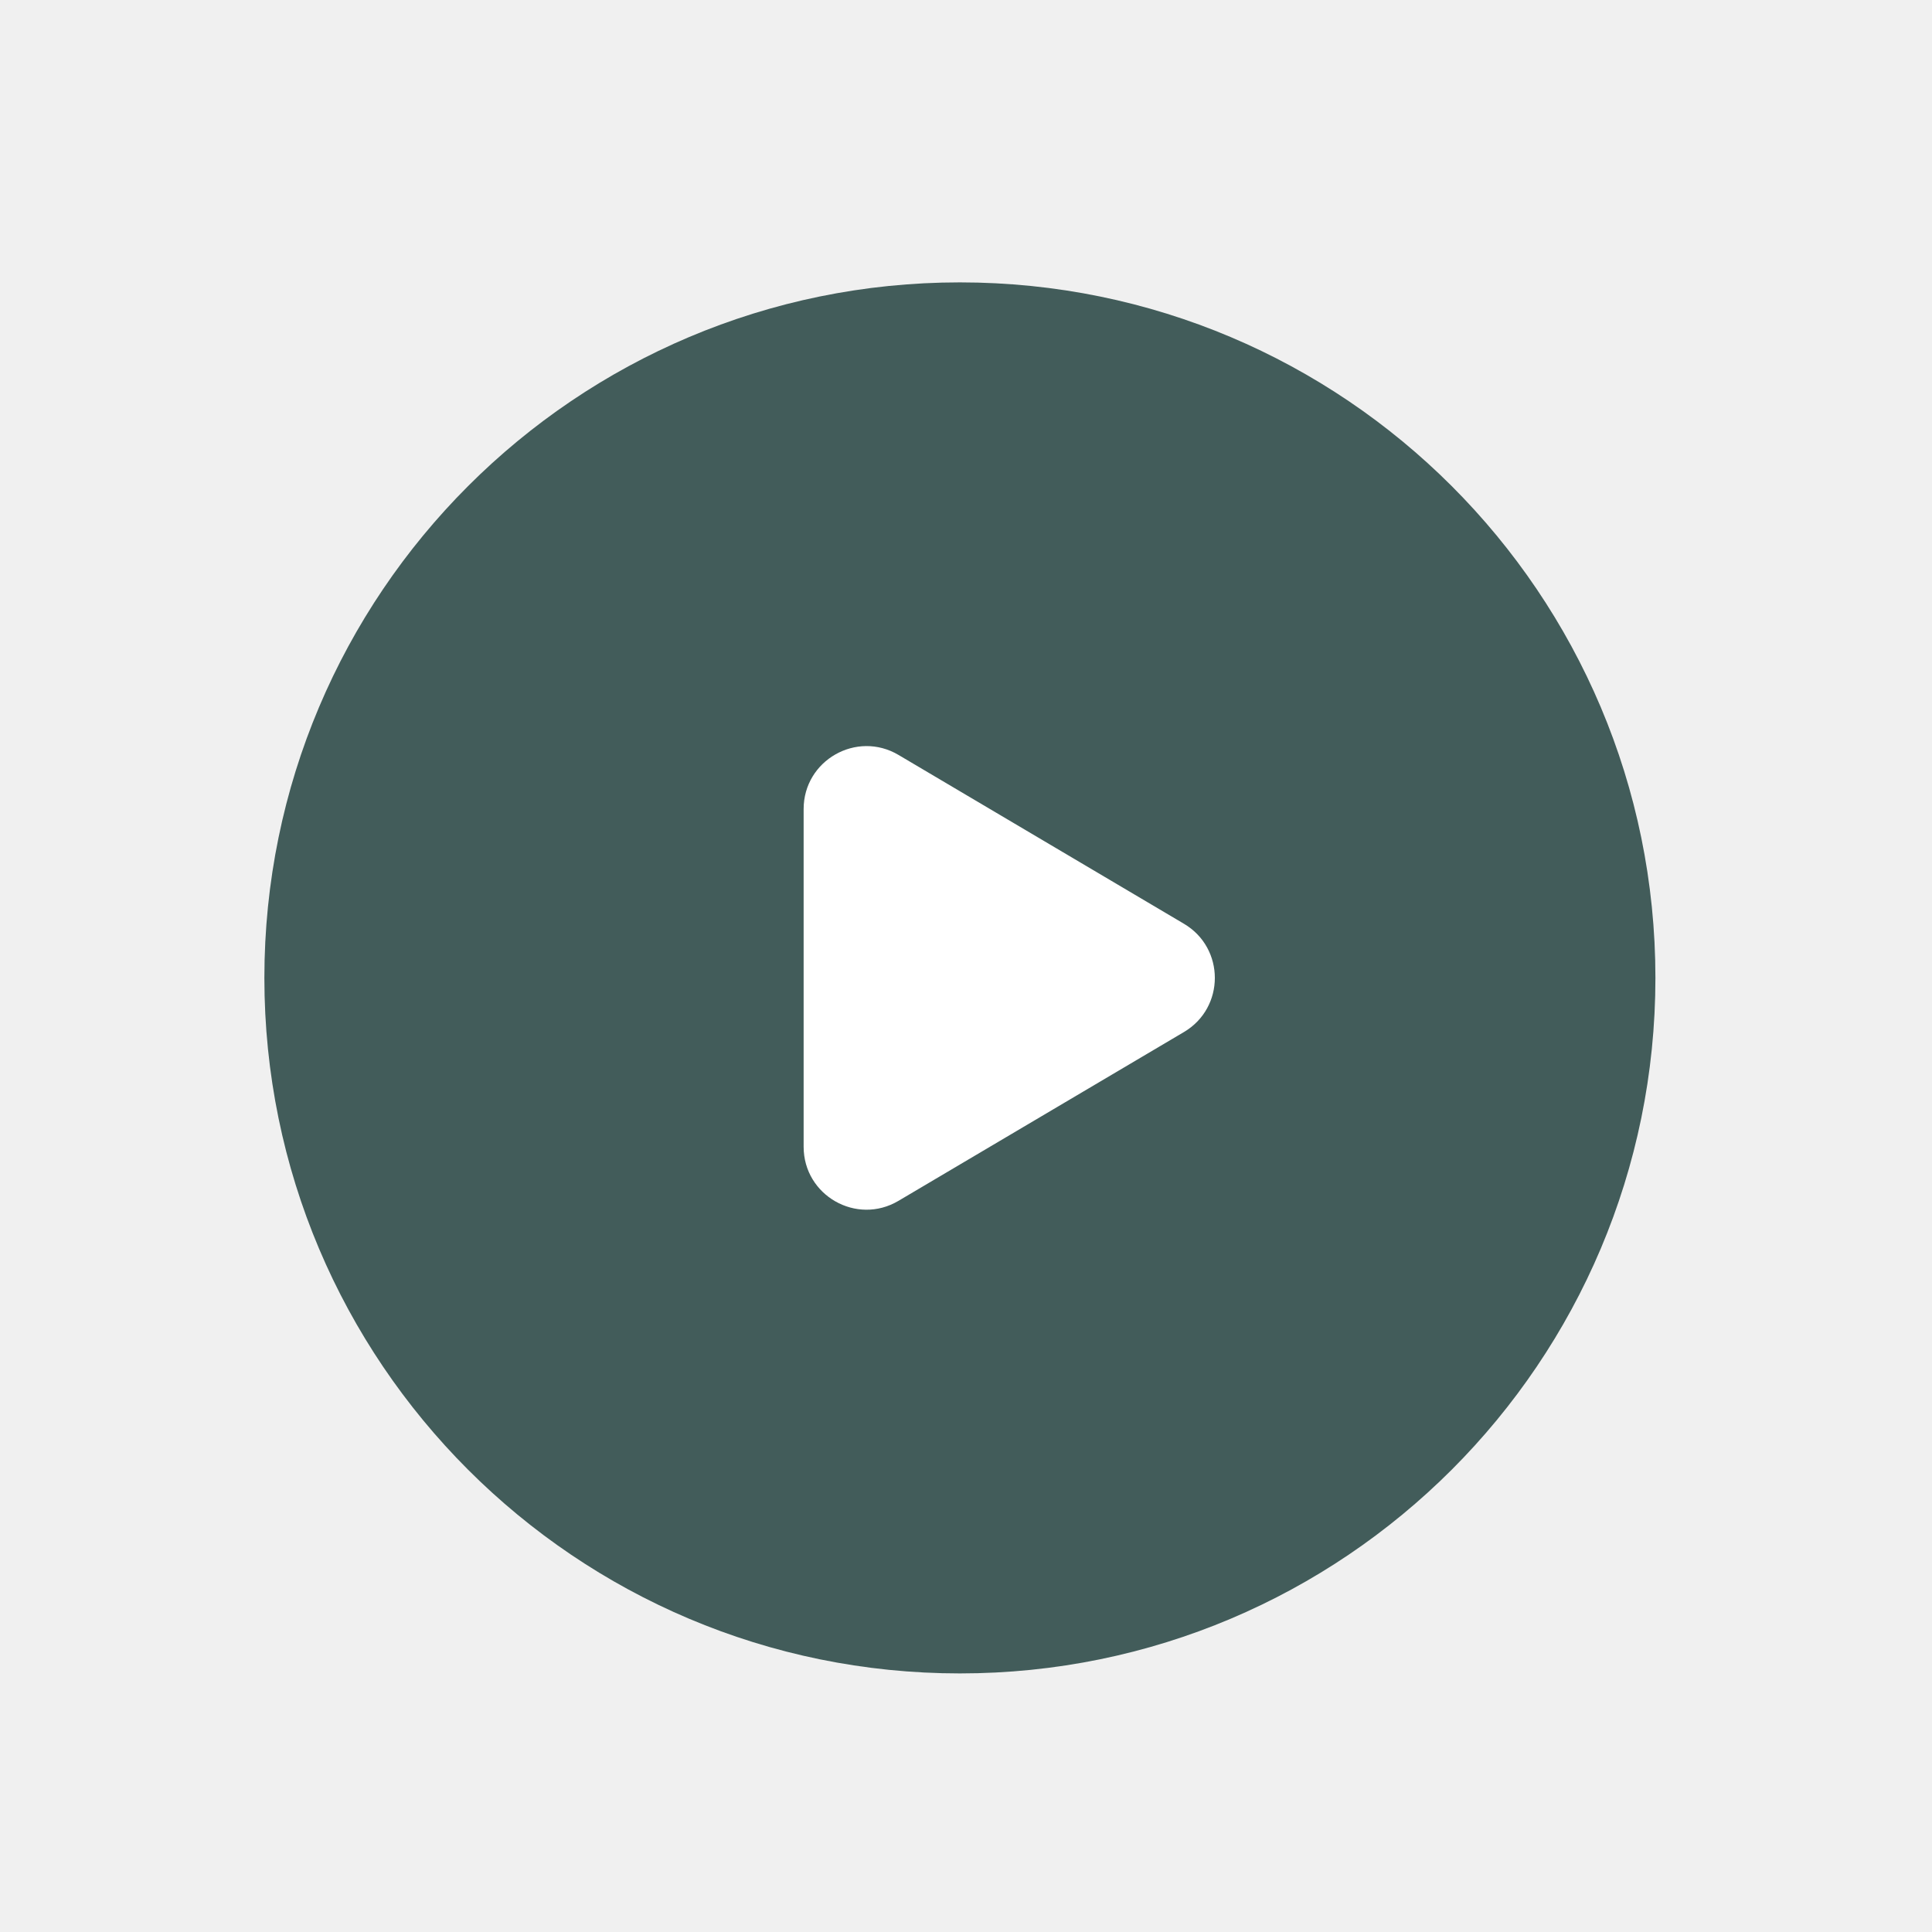
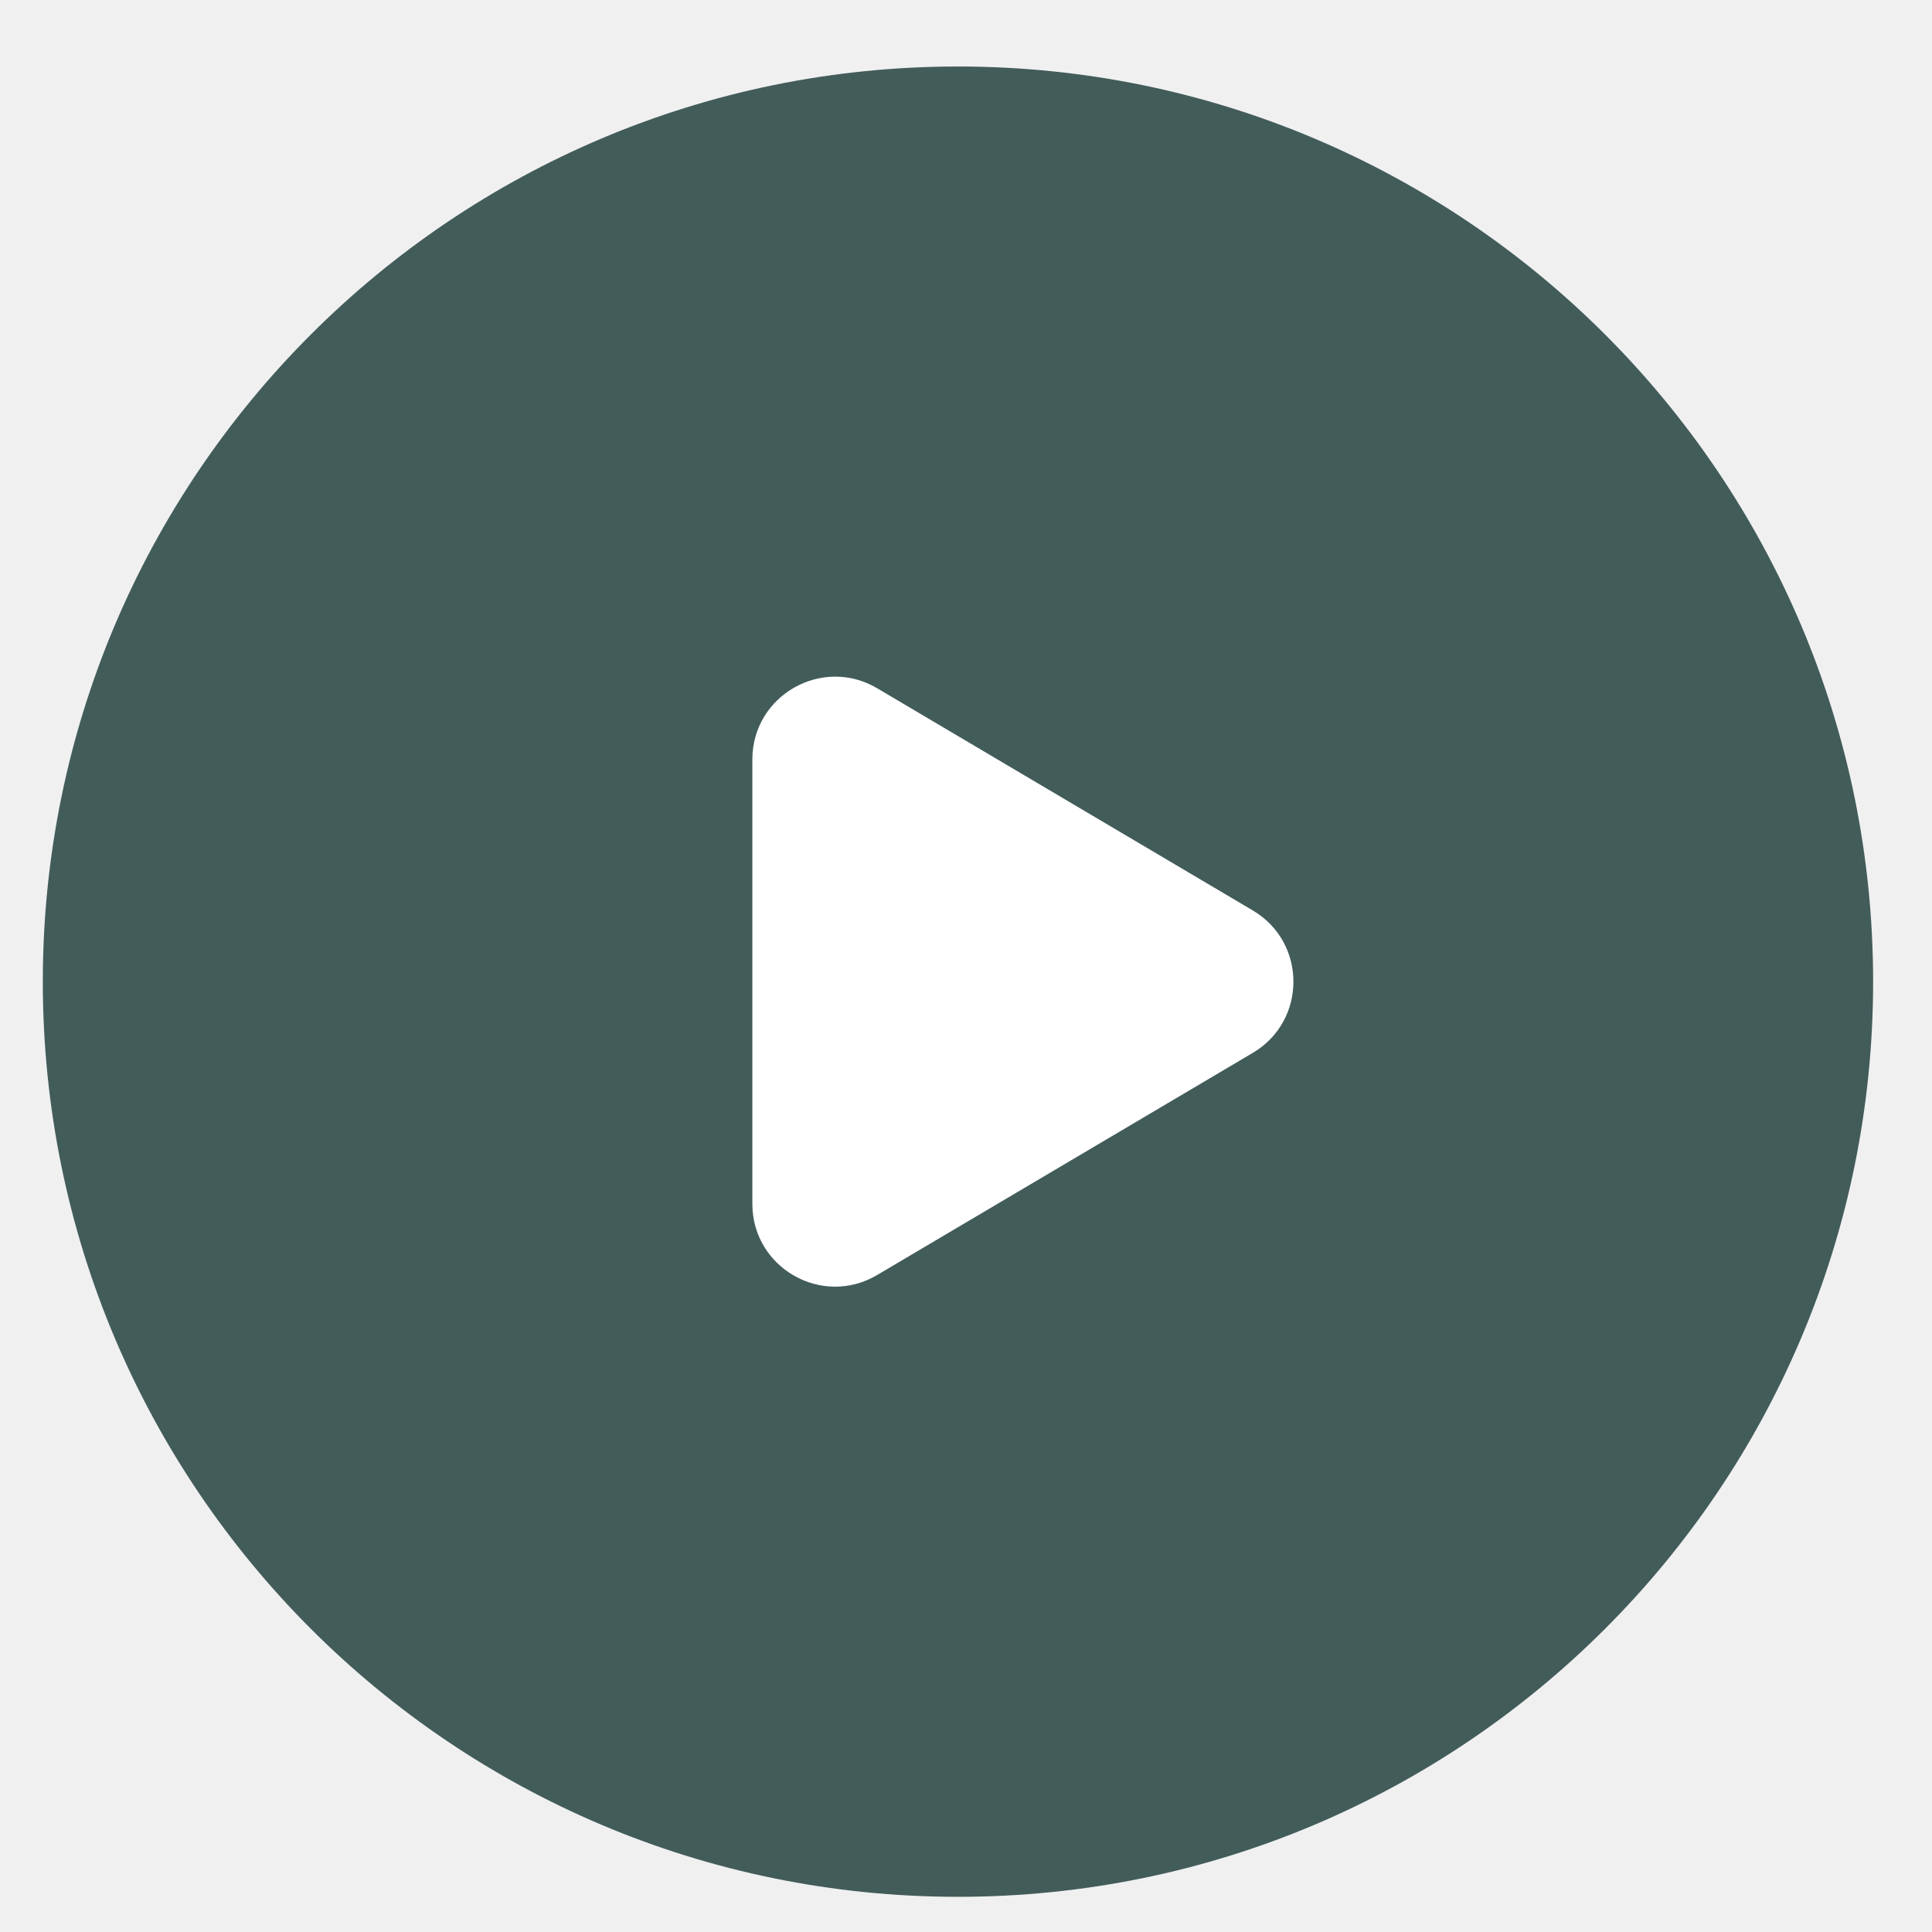
- <svg xmlns="http://www.w3.org/2000/svg" width="25" height="25" viewBox="0 0 25 25" fill="none">
-   <path fill-rule="evenodd" clip-rule="evenodd" d="M21.421 12.654V12.654C21.421 17.625 17.392 21.654 12.421 21.654V21.654C7.45 21.654 3.421 17.625 3.421 12.654V12.654C3.421 7.683 7.45 3.654 12.421 3.654V3.654C17.392 3.654 21.421 7.683 21.421 12.654Z" fill="#425C5A" />
-   <path fill-rule="evenodd" clip-rule="evenodd" d="M11.627 9.769L15.321 11.954C15.853 12.269 15.853 13.039 15.321 13.354L11.626 15.539C11.084 15.86 10.399 15.469 10.399 14.839V10.469C10.399 9.839 11.085 9.448 11.627 9.769V9.769Z" fill="white" />
+ <svg xmlns="http://www.w3.org/2000/svg" width="19" height="19" viewBox="0 0 19 19" fill="none">
+   <path fill-rule="evenodd" clip-rule="evenodd" d="M18.421 9.654V9.654C18.421 14.625 14.392 18.654 9.421 18.654V18.654C4.45 18.654 0.421 14.625 0.421 9.654V9.654C0.421 4.683 4.45 0.654 9.421 0.654V0.654C14.392 0.654 18.421 4.683 18.421 9.654Z" fill="#425C5A" />
+   <path fill-rule="evenodd" clip-rule="evenodd" d="M8.627 6.769L12.321 8.954C12.853 9.269 12.853 10.039 12.321 10.354L8.626 12.539C8.084 12.86 7.399 12.469 7.399 11.839V7.469C7.399 6.839 8.085 6.448 8.627 6.769Z" fill="white" />
</svg>
